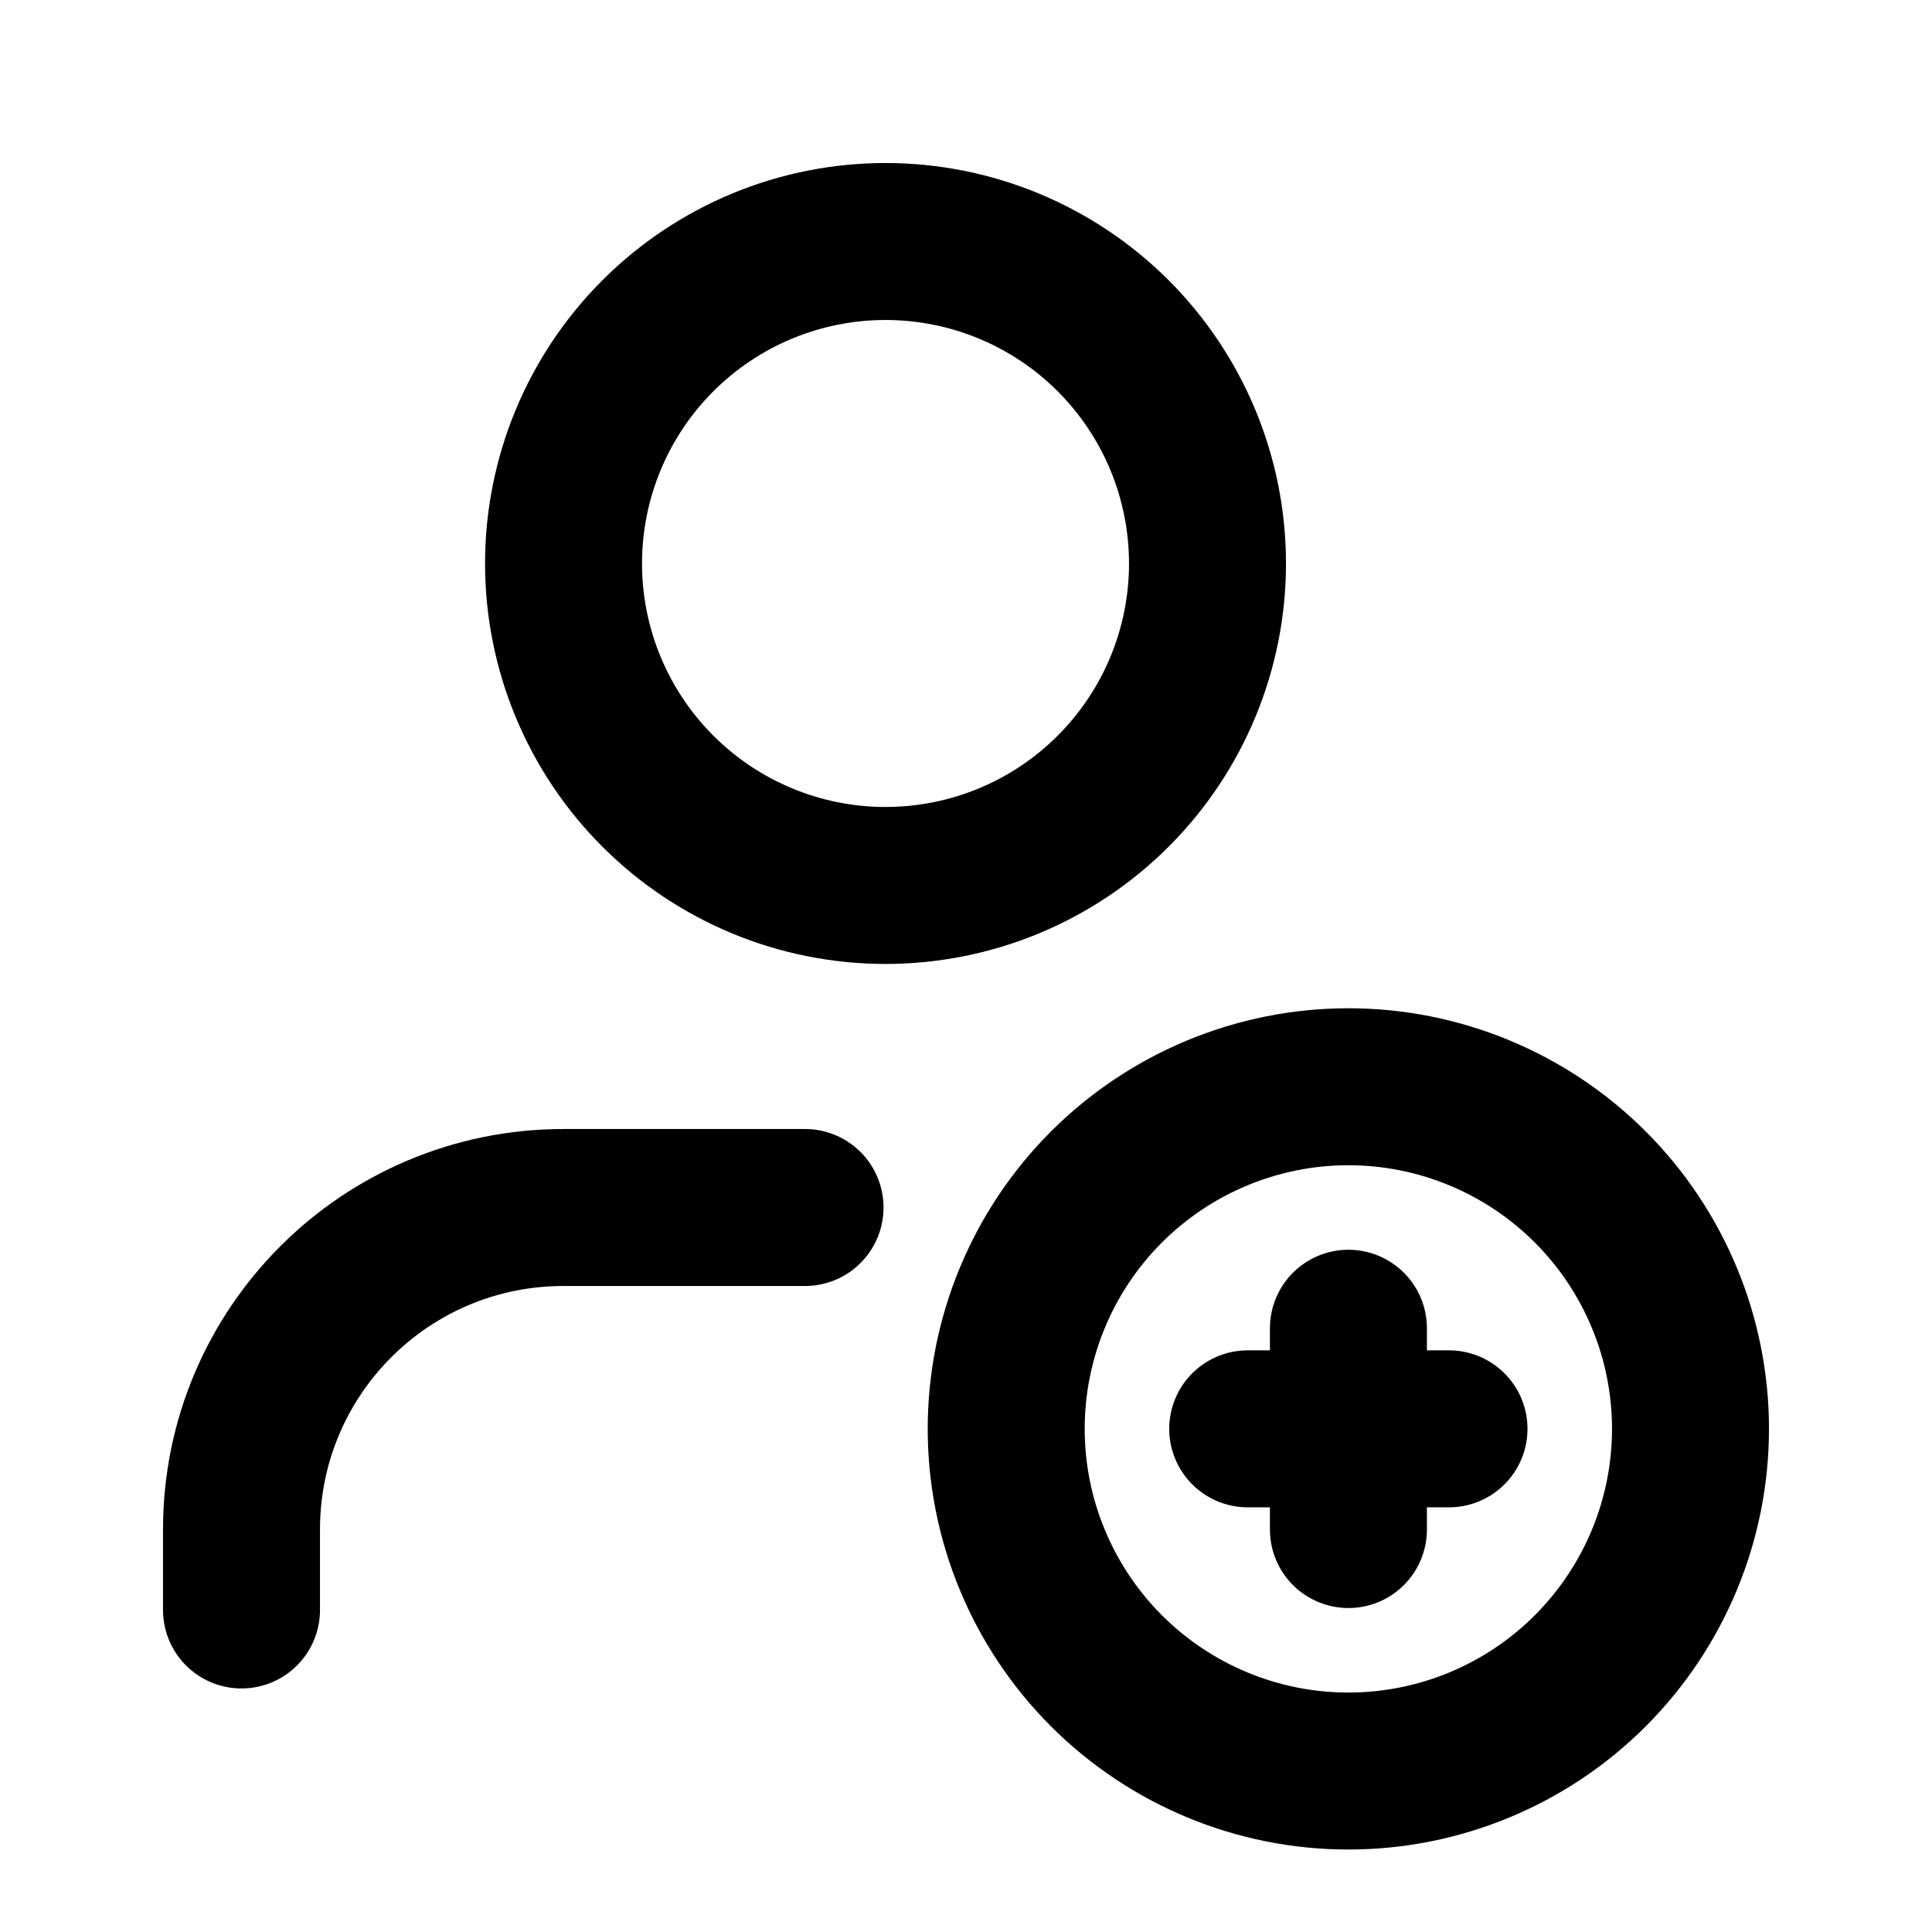
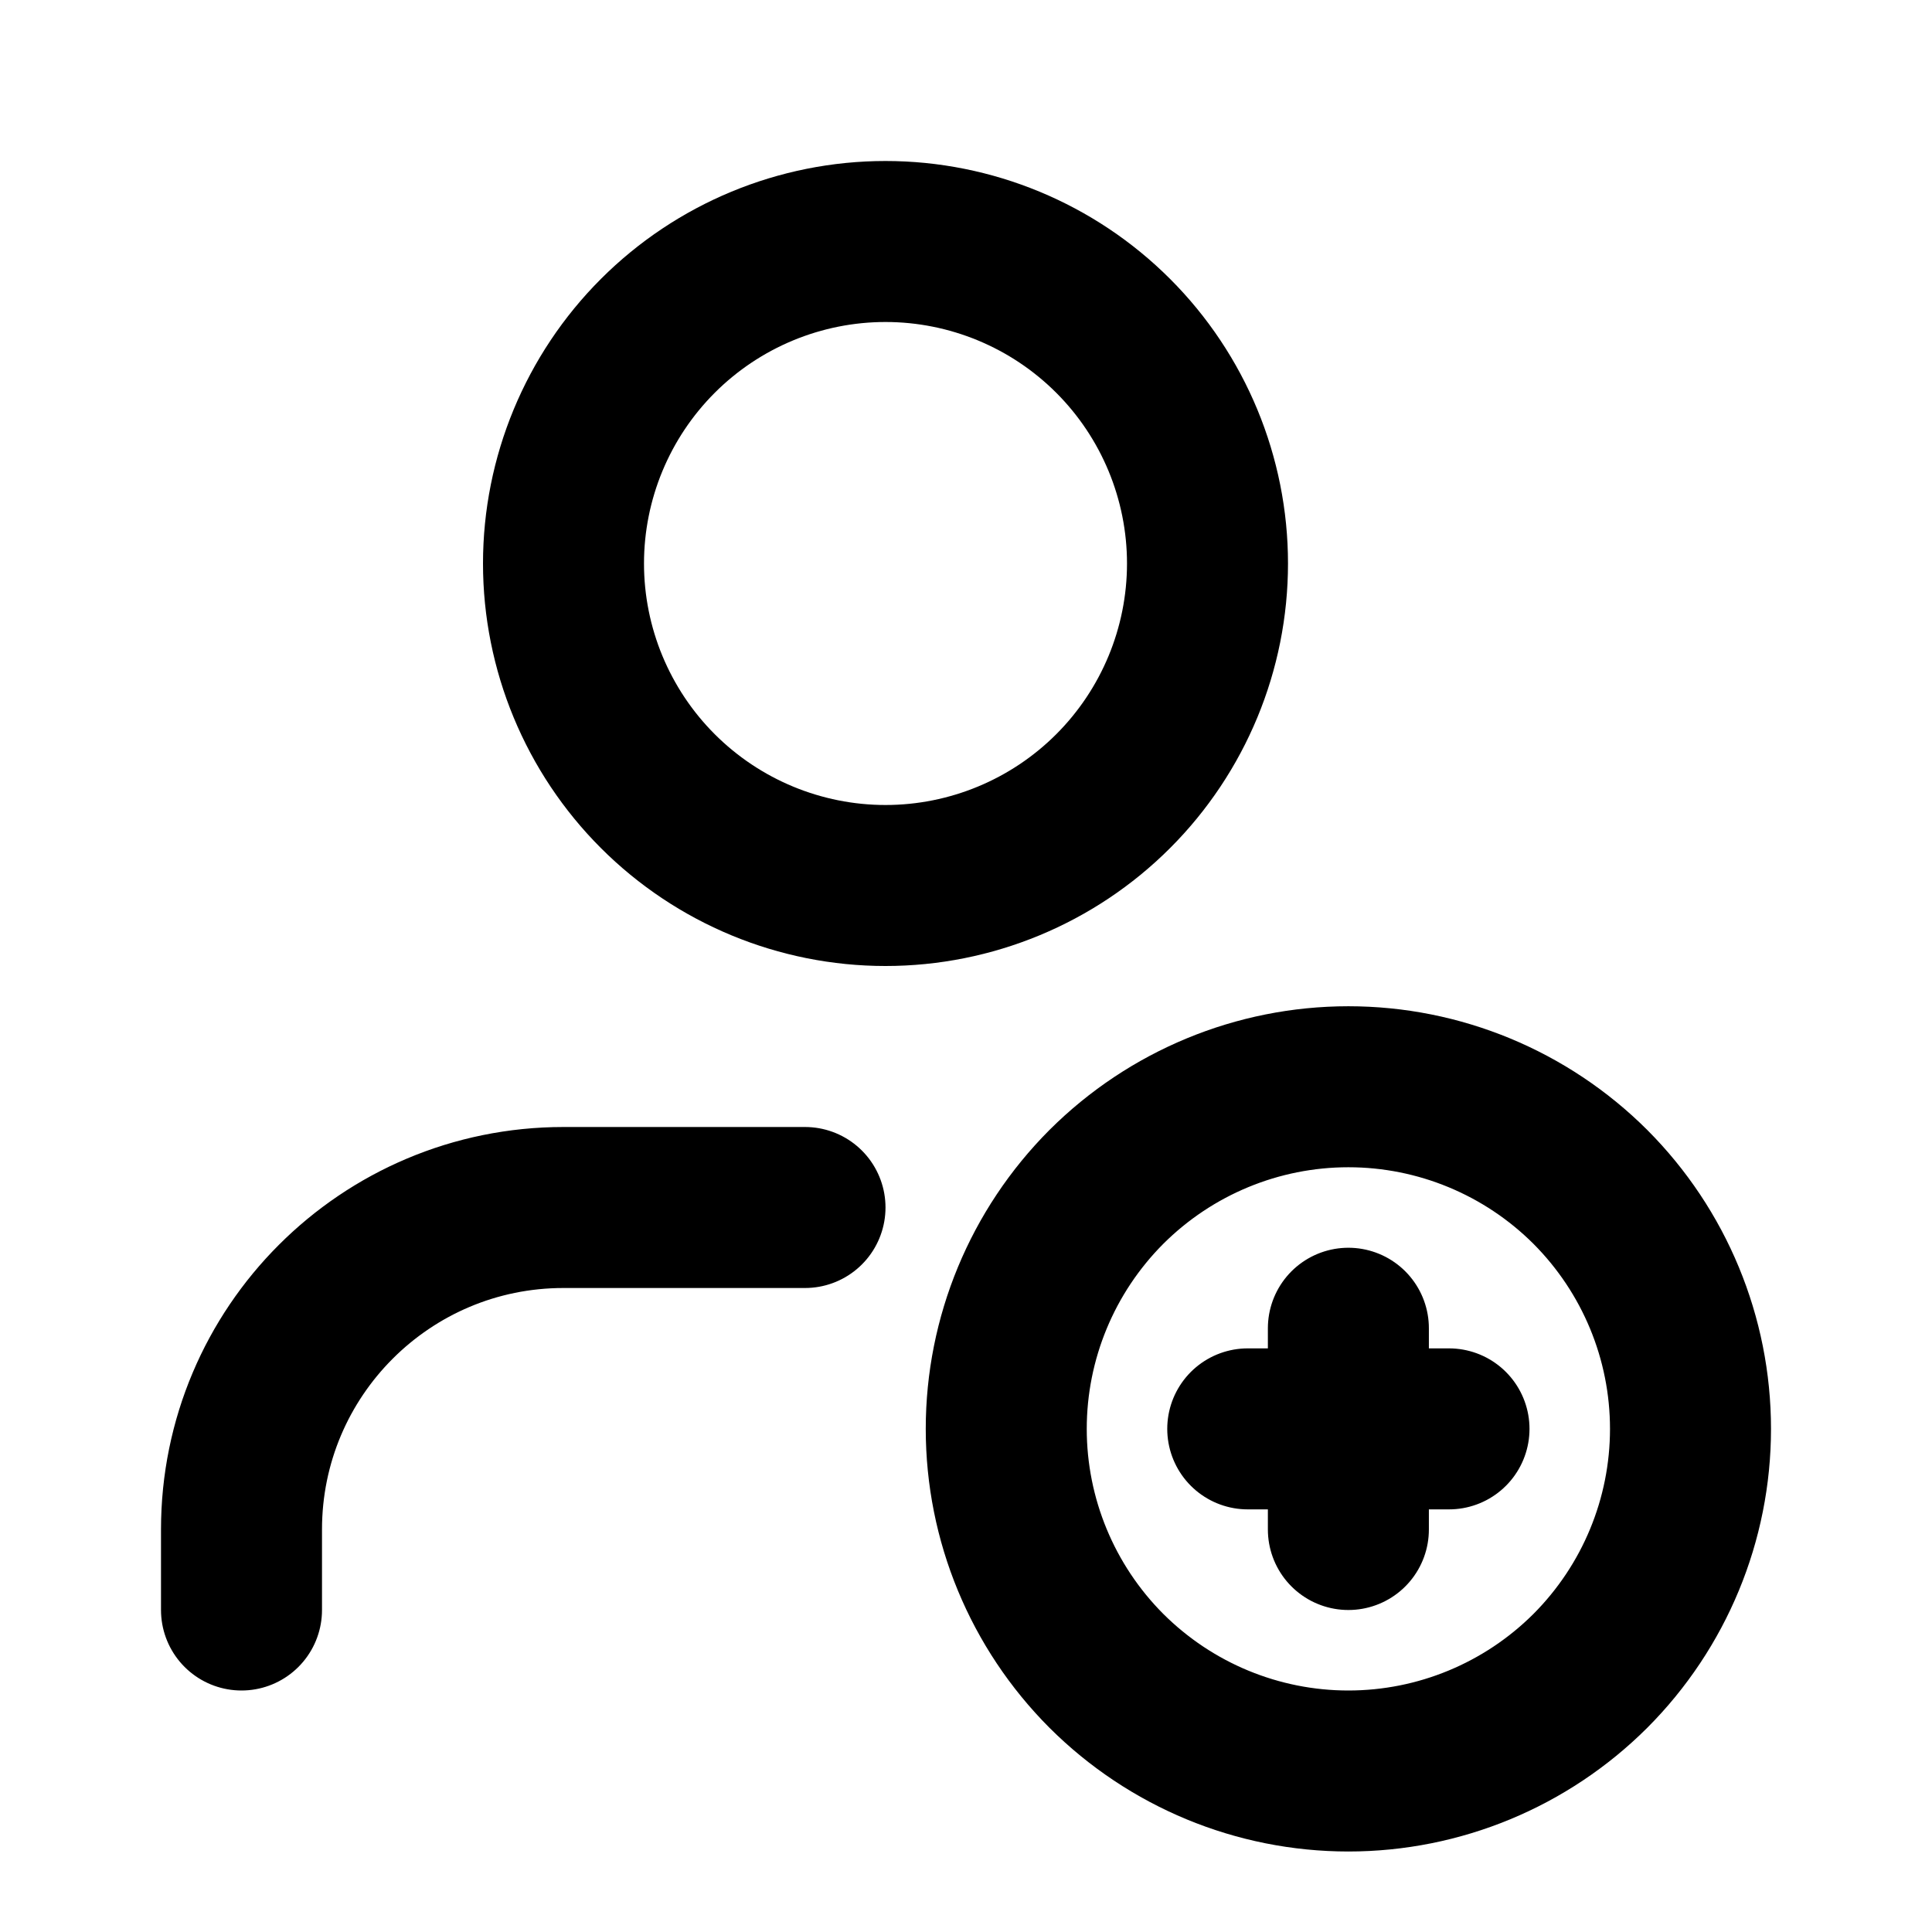
- <svg xmlns="http://www.w3.org/2000/svg" width="16" height="16" viewBox="0 0 16 16" fill="none">
-   <path d="M12 11.833H10.333M11.167 11V12.667M6.667 10H4.667C3.193 10 2 11.193 2 12.667V13.333M11.167 9C10.415 9 9.695 9.299 9.163 9.83C8.632 10.361 8.333 11.082 8.333 11.833C8.333 12.585 8.632 13.305 9.163 13.837C9.695 14.368 10.415 14.667 11.167 14.667C11.918 14.667 12.639 14.368 13.17 13.837C13.701 13.305 14 12.585 14 11.833C14 11.082 13.701 10.361 13.17 9.83C12.639 9.299 11.918 9 11.167 9ZM7.333 2C6.626 2 5.948 2.281 5.448 2.781C4.948 3.281 4.667 3.959 4.667 4.667C4.667 5.374 4.948 6.052 5.448 6.552C5.948 7.052 6.626 7.333 7.333 7.333C8.041 7.333 8.719 7.052 9.219 6.552C9.719 6.052 10 5.374 10 4.667C10 3.959 9.719 3.281 9.219 2.781C8.719 2.281 8.041 2 7.333 2Z" stroke="black" stroke-width="1.3" stroke-linecap="round" stroke-linejoin="round" />
+ <svg xmlns="http://www.w3.org/2000/svg" width="12" height="12" viewBox="0 0 12 12" fill="none">
+   <path d="M9 8.875H7.75M8.375 8.25V9.5M5 7.5H3.5C2.395 7.5 1.5 8.395 1.5 9.5V10M8.375 6.75C7.811 6.75 7.271 6.974 6.872 7.372C6.474 7.771 6.25 8.311 6.25 8.875C6.25 9.439 6.474 9.979 6.872 10.378C7.271 10.776 7.811 11 8.375 11C8.939 11 9.479 10.776 9.878 10.378C10.276 9.979 10.5 9.439 10.5 8.875C10.5 8.311 10.276 7.771 9.878 7.372C9.479 6.974 8.939 6.75 8.375 6.75ZM5.5 1.5C4.97 1.5 4.461 1.711 4.086 2.086C3.711 2.461 3.5 2.97 3.5 3.5C3.5 4.03 3.711 4.539 4.086 4.914C4.461 5.289 4.97 5.5 5.5 5.5C6.03 5.5 6.539 5.289 6.914 4.914C7.289 4.539 7.5 4.03 7.5 3.5C7.5 2.97 7.289 2.461 6.914 2.086C6.539 1.711 6.03 1.5 5.5 1.5Z" stroke="black" stroke-linecap="round" stroke-linejoin="round" />
</svg>
